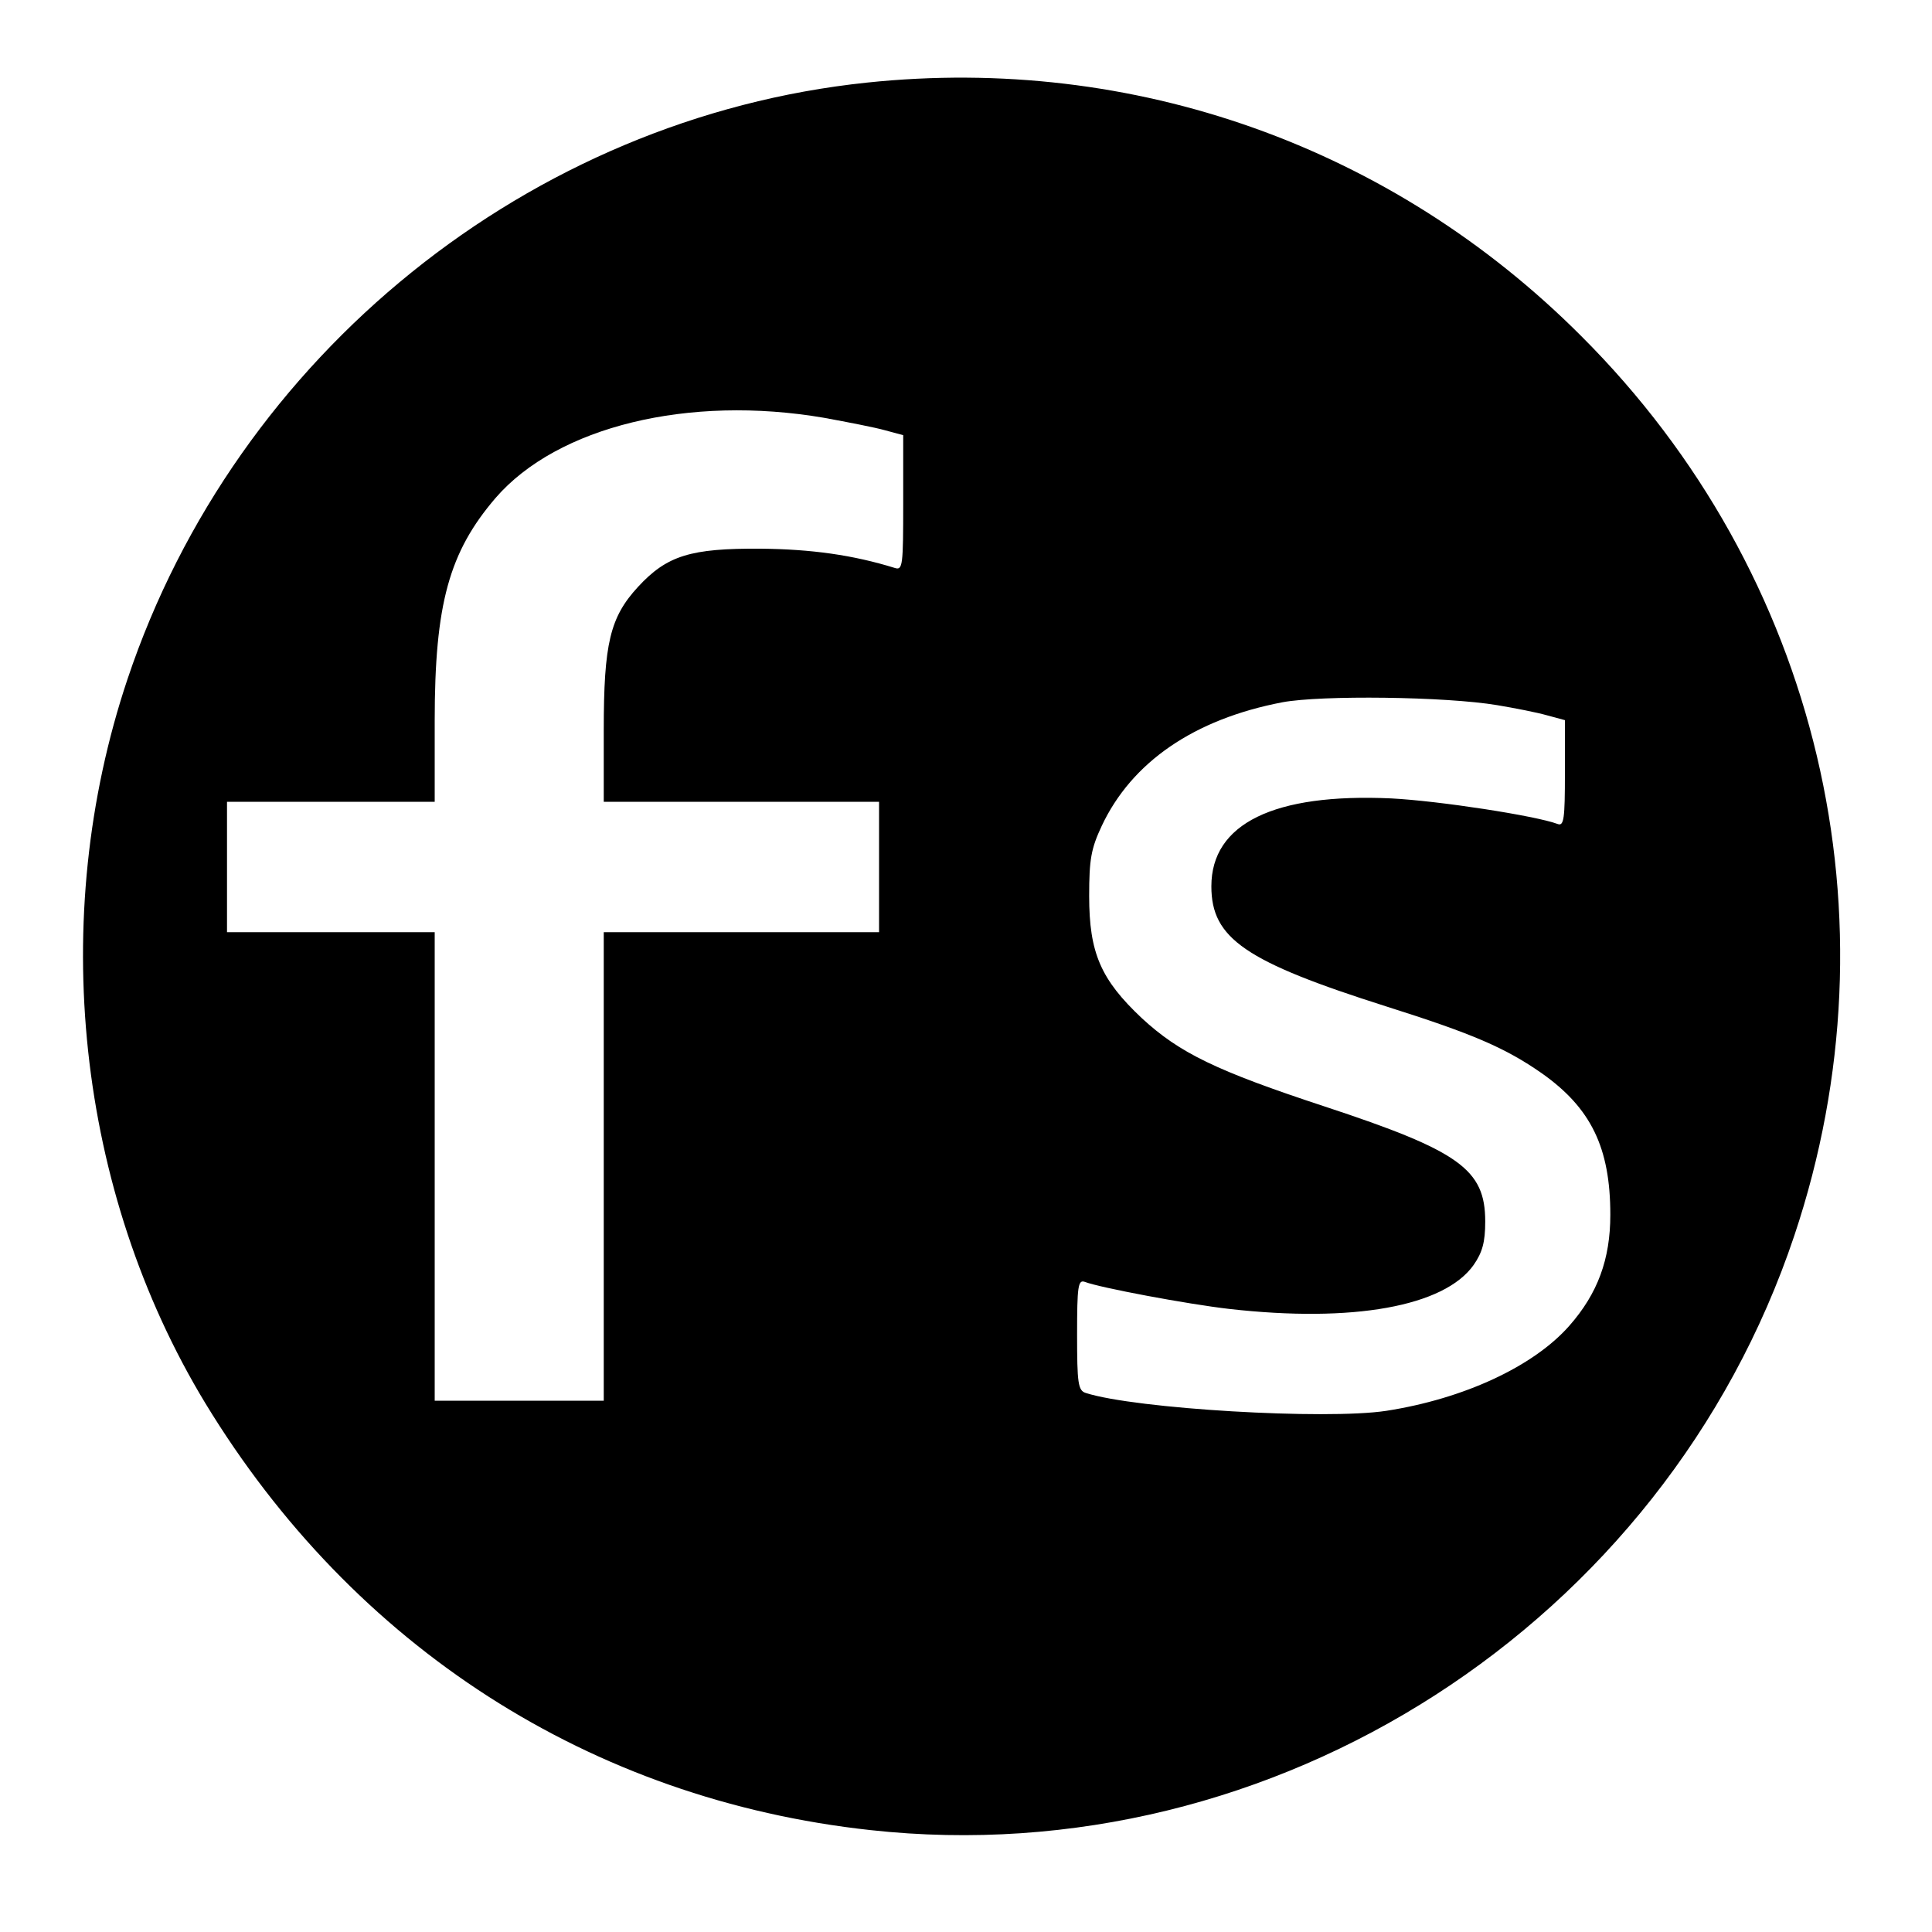
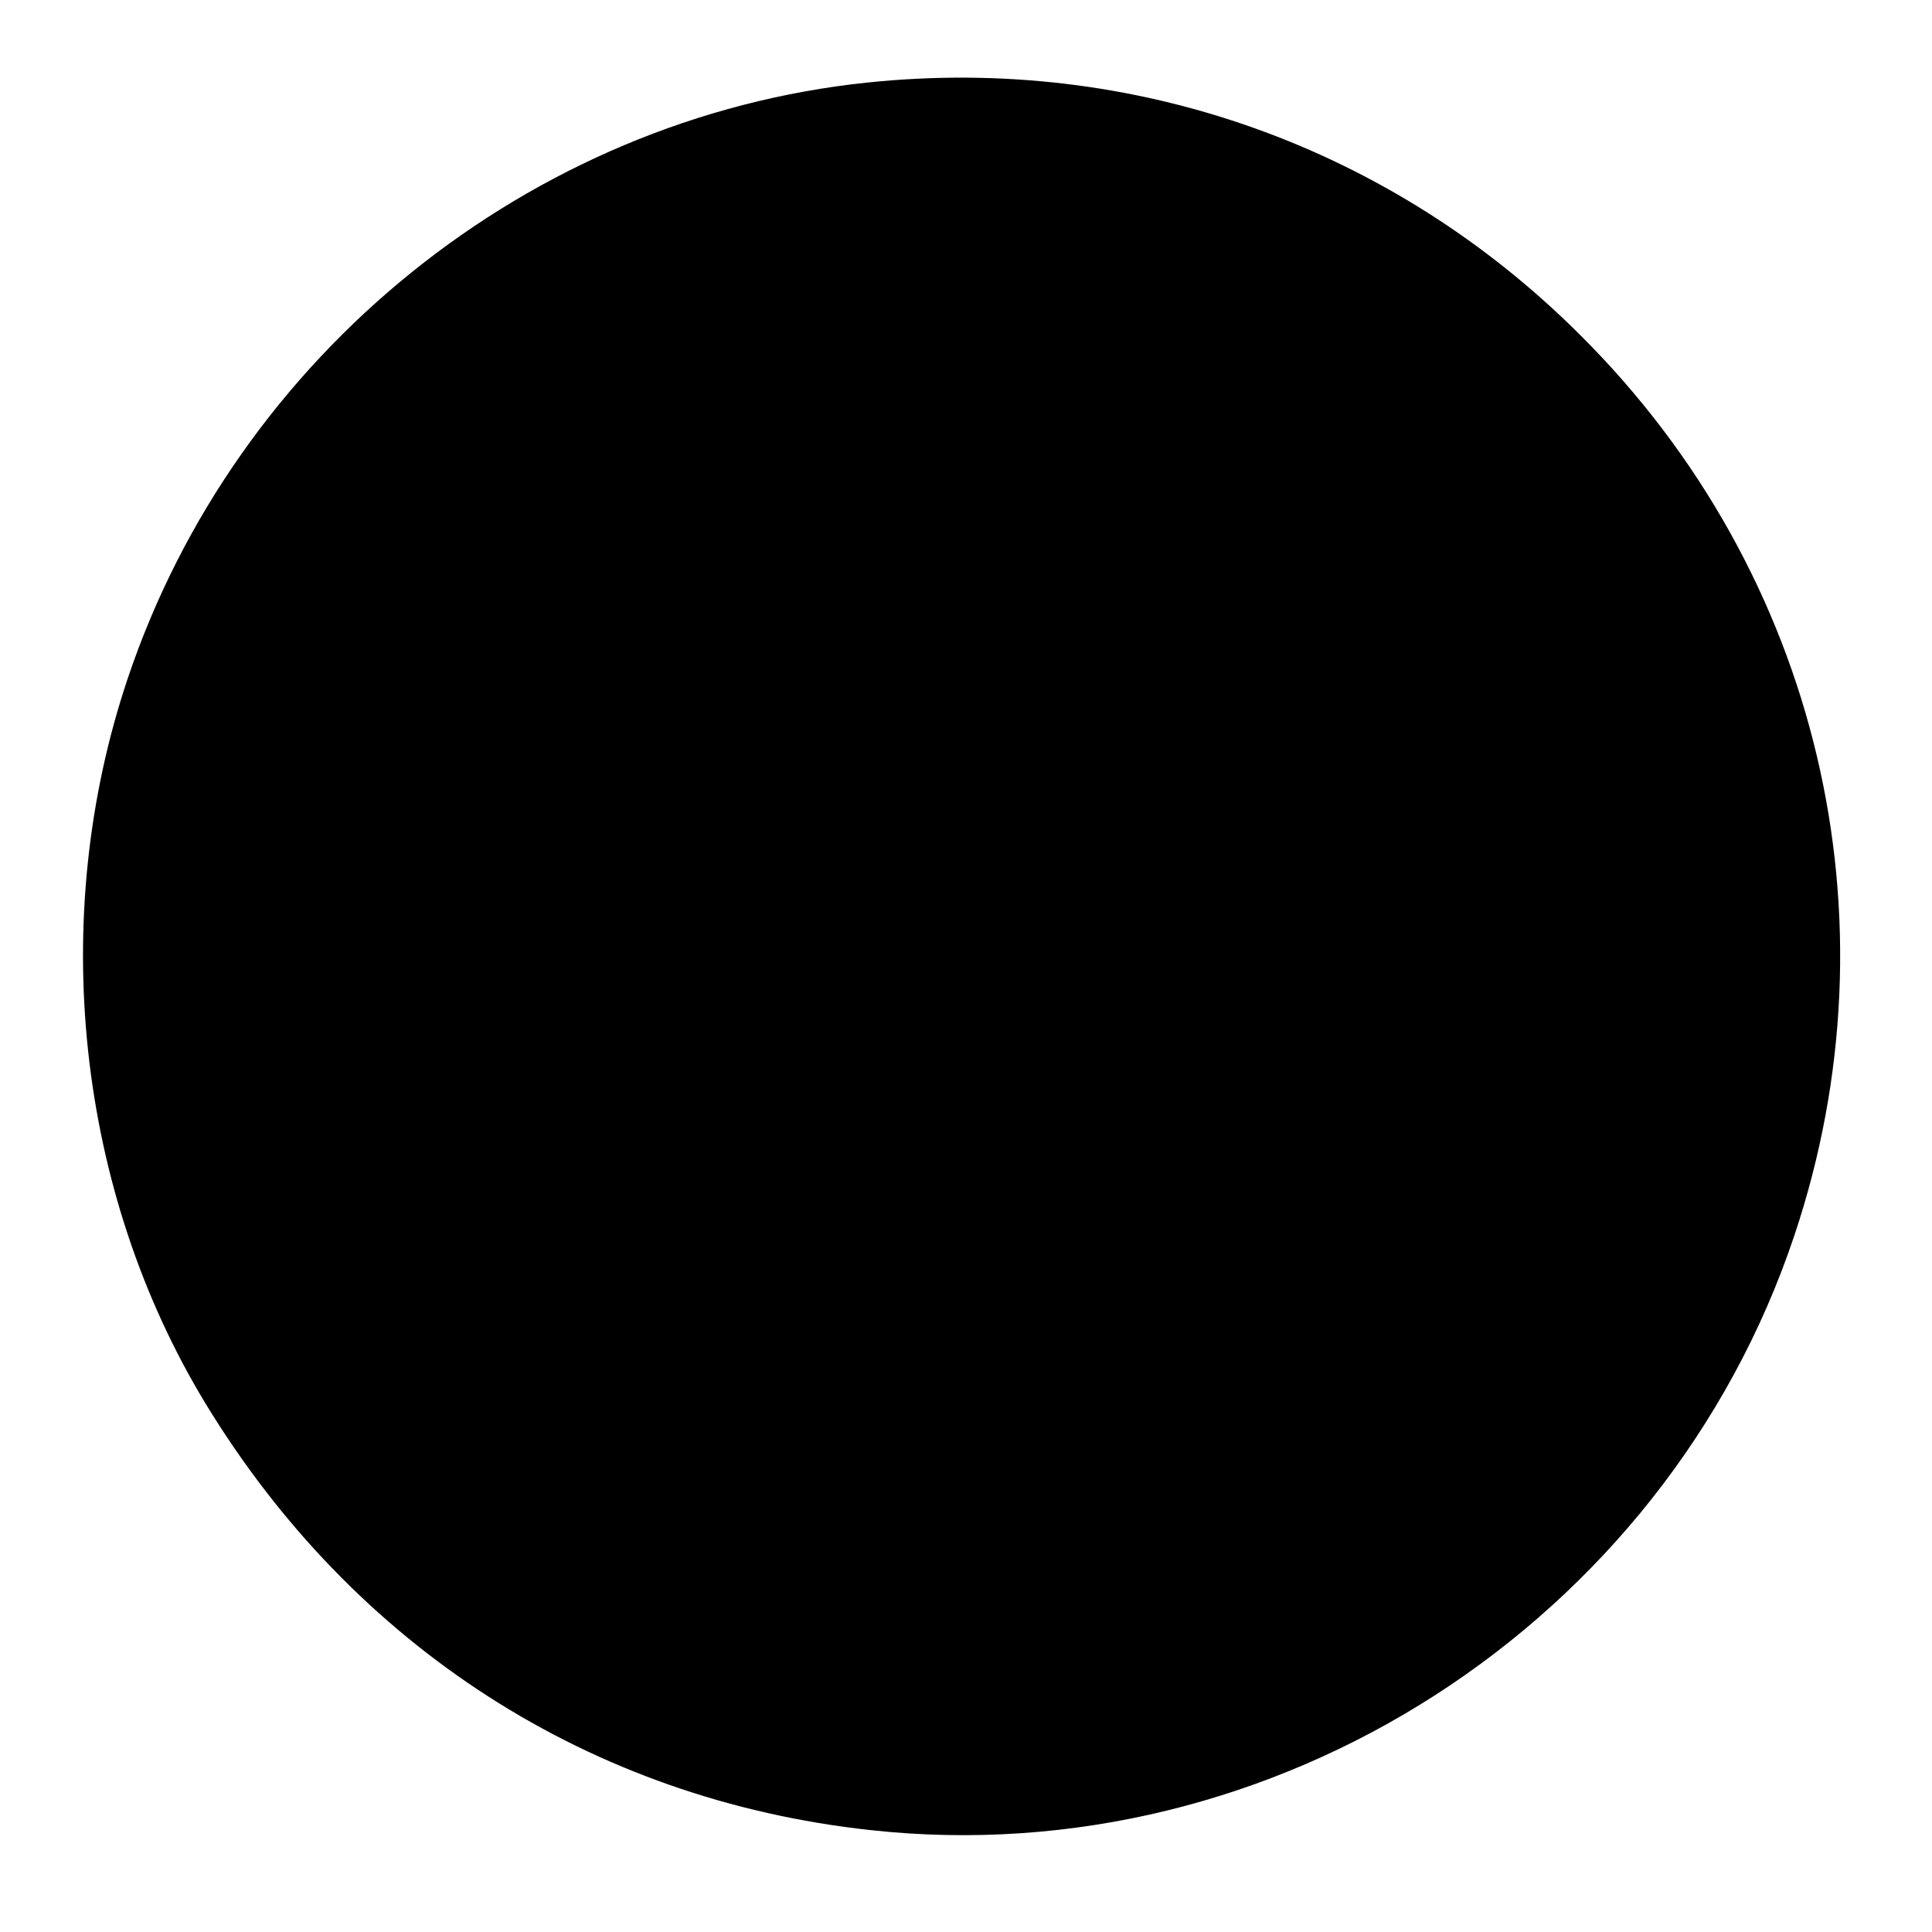
<svg xmlns="http://www.w3.org/2000/svg" version="1.0" width="400pt" height="400pt" viewBox="0 0 400 400" preserveAspectRatio="xMidYMid meet">
  <g transform="translate(0,400) scale(0.1,-0.1)" fill="#000000" stroke="none">
-     <path d="M1795 3829 c-698 -73 -1306 -563 -1531 -1235 -166 -495 -105 -1060 161 -1499 307 -505 798 -821 1377 -884 837 -92 1644 427 1913 1231 220 657 51 1371 -441 1862 -392 393 -927 583 -1479 525z m-89 -694 c49 -9 106 -20 127 -26 l37 -10 0 -140 c0 -129 -1 -140 -17 -135 -87 27 -173 39 -278 40 -145 1 -194 -14 -254 -79 -58 -63 -71 -117 -71 -297 l0 -148 285 0 285 0 0 -135 0 -135 -285 0 -285 0 0 -485 0 -485 -175 0 -175 0 0 485 0 485 -215 0 -215 0 0 135 0 135 215 0 215 0 0 168 c0 242 30 349 126 461 128 148 400 214 680 166z m1394 -595 c36 -6 82 -15 103 -21 l37 -10 0 -110 c0 -94 -2 -110 -15 -105 -45 17 -246 48 -345 53 -242 11 -372 -52 -372 -182 0 -108 70 -156 363 -249 177 -56 245 -85 321 -138 102 -72 142 -154 142 -293 0 -92 -26 -163 -85 -230 -74 -84 -218 -151 -379 -176 -125 -19 -519 4 -622 37 -16 5 -18 20 -18 121 0 100 2 114 16 109 31 -12 212 -46 299 -56 256 -29 445 5 506 91 18 26 24 47 24 90 0 108 -53 146 -332 238 -225 74 -301 111 -379 183 -85 80 -109 135 -109 253 0 76 4 98 26 145 62 132 191 221 374 256 80 15 338 12 445 -6z" />
+     <path d="M1795 3829 c-698 -73 -1306 -563 -1531 -1235 -166 -495 -105 -1060 161 -1499 307 -505 798 -821 1377 -884 837 -92 1644 427 1913 1231 220 657 51 1371 -441 1862 -392 393 -927 583 -1479 525z" />
  </g>
</svg>
